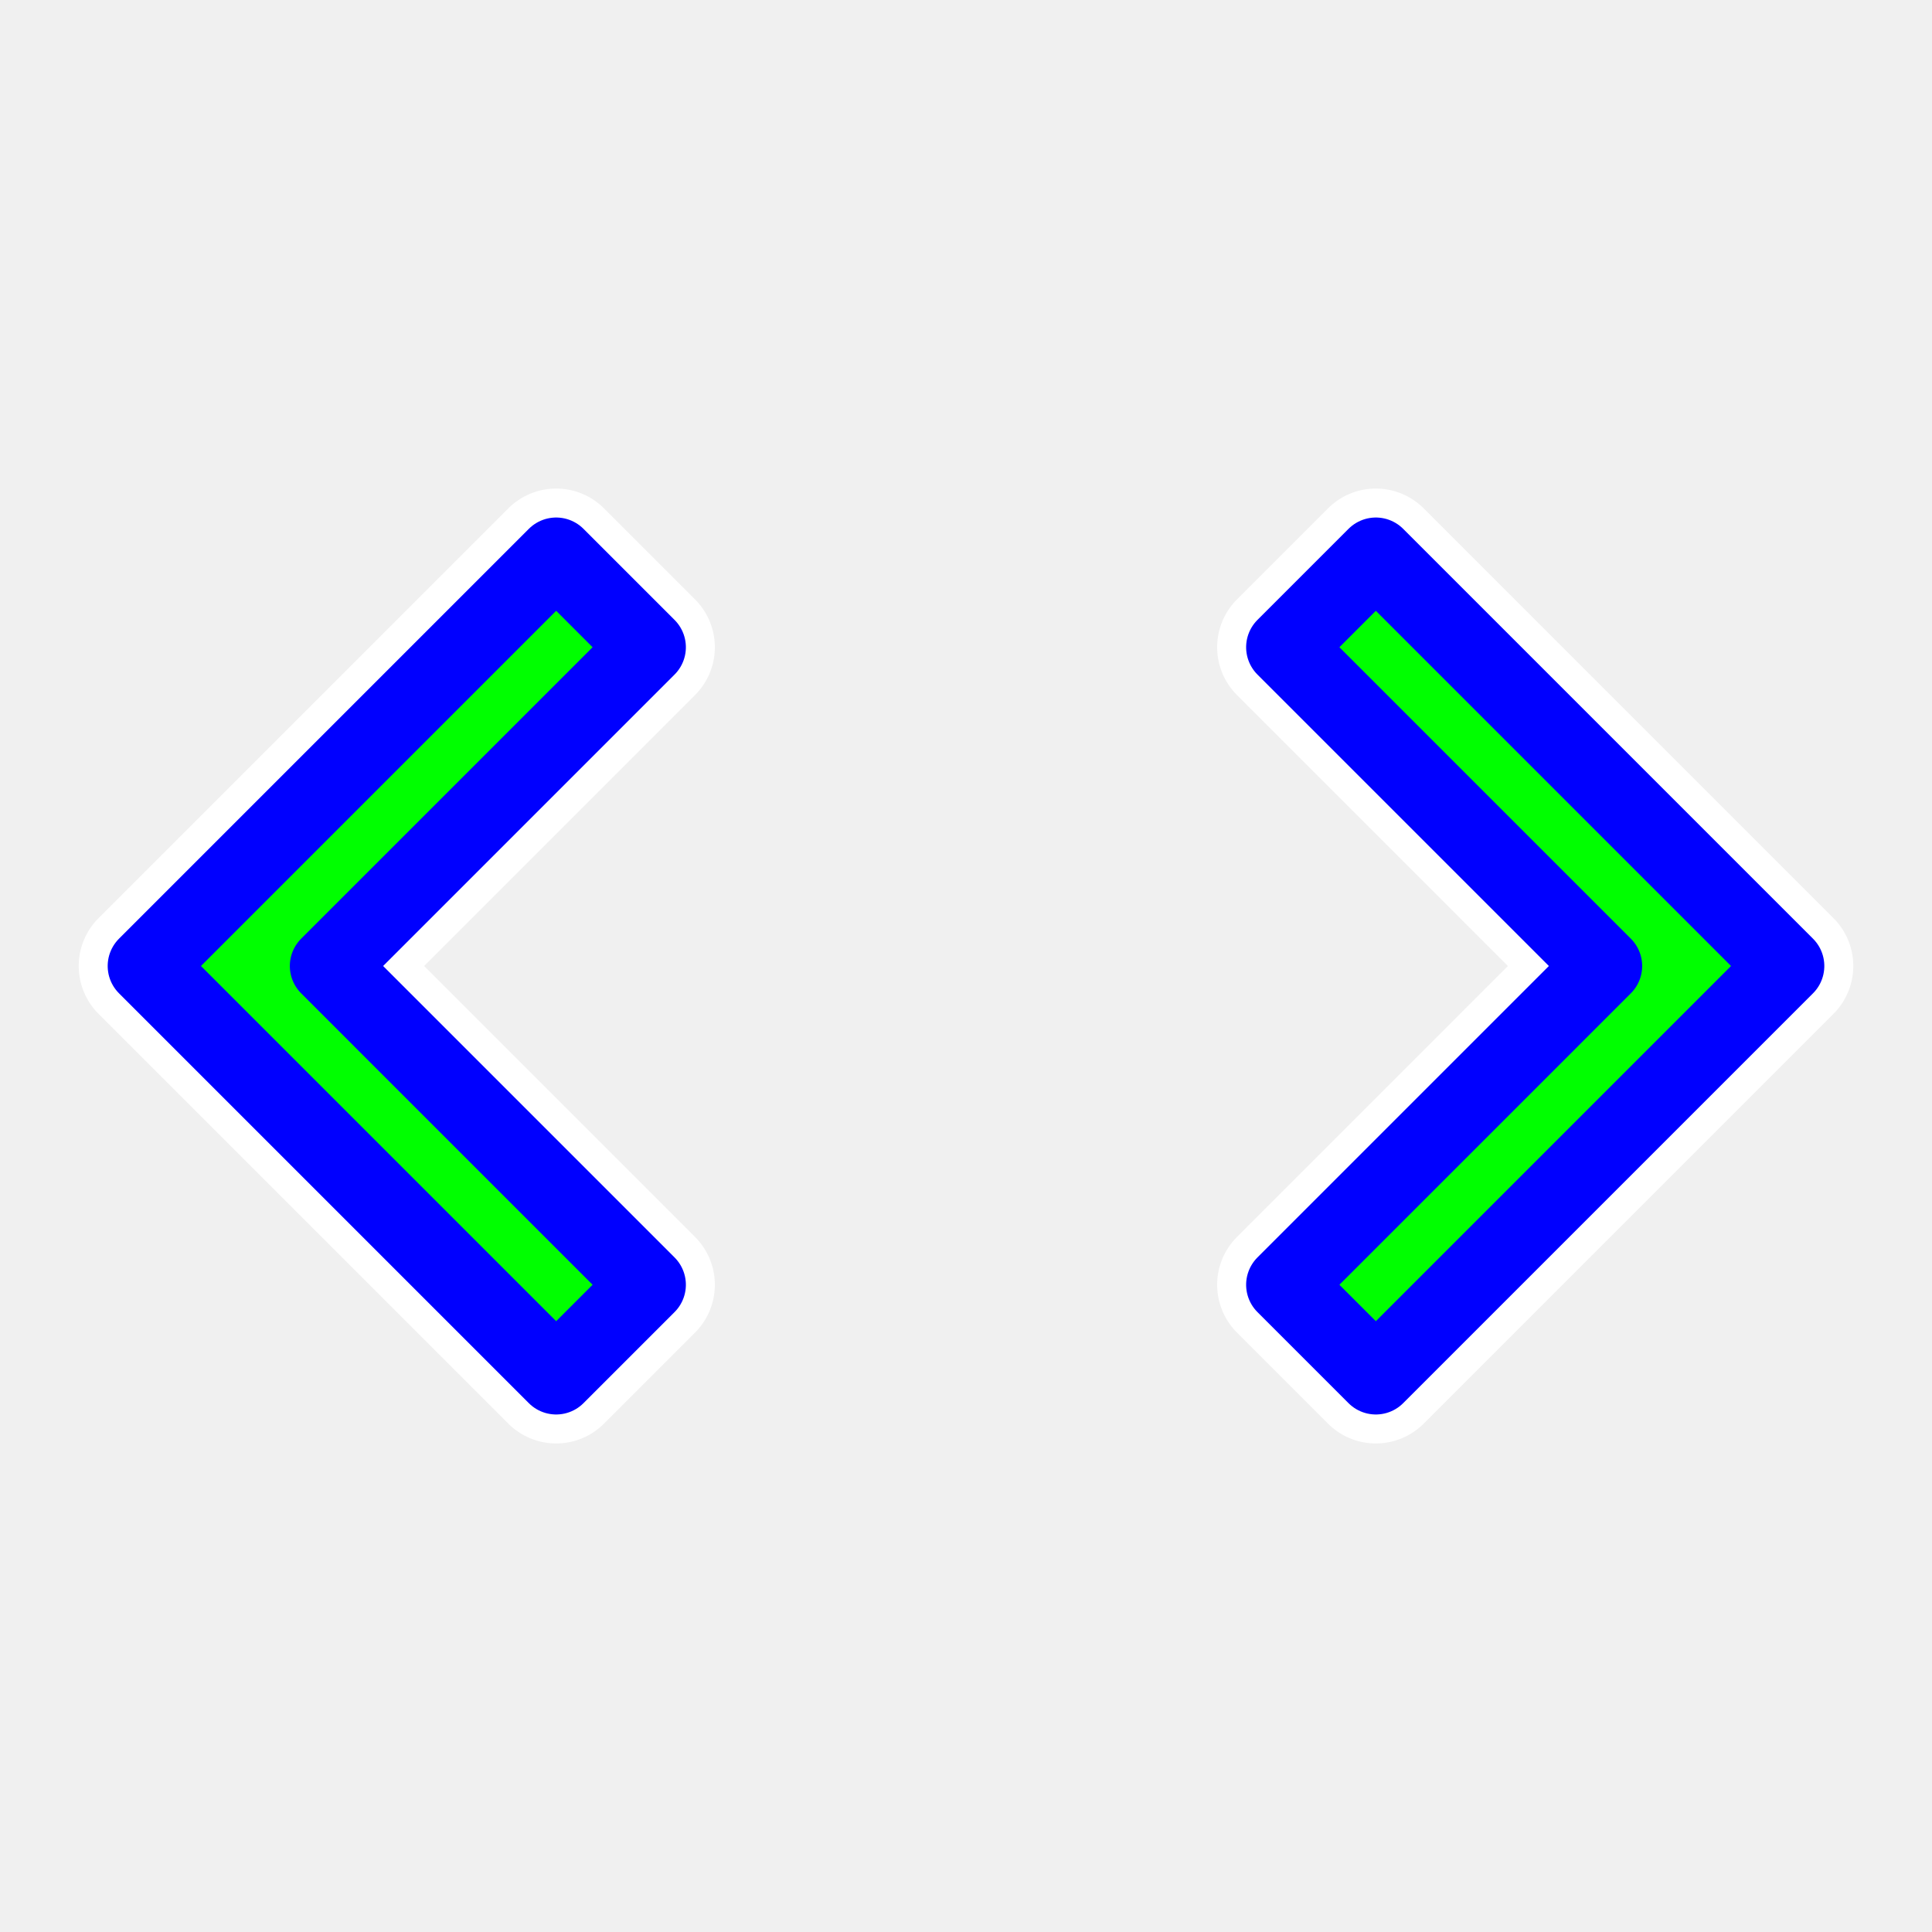
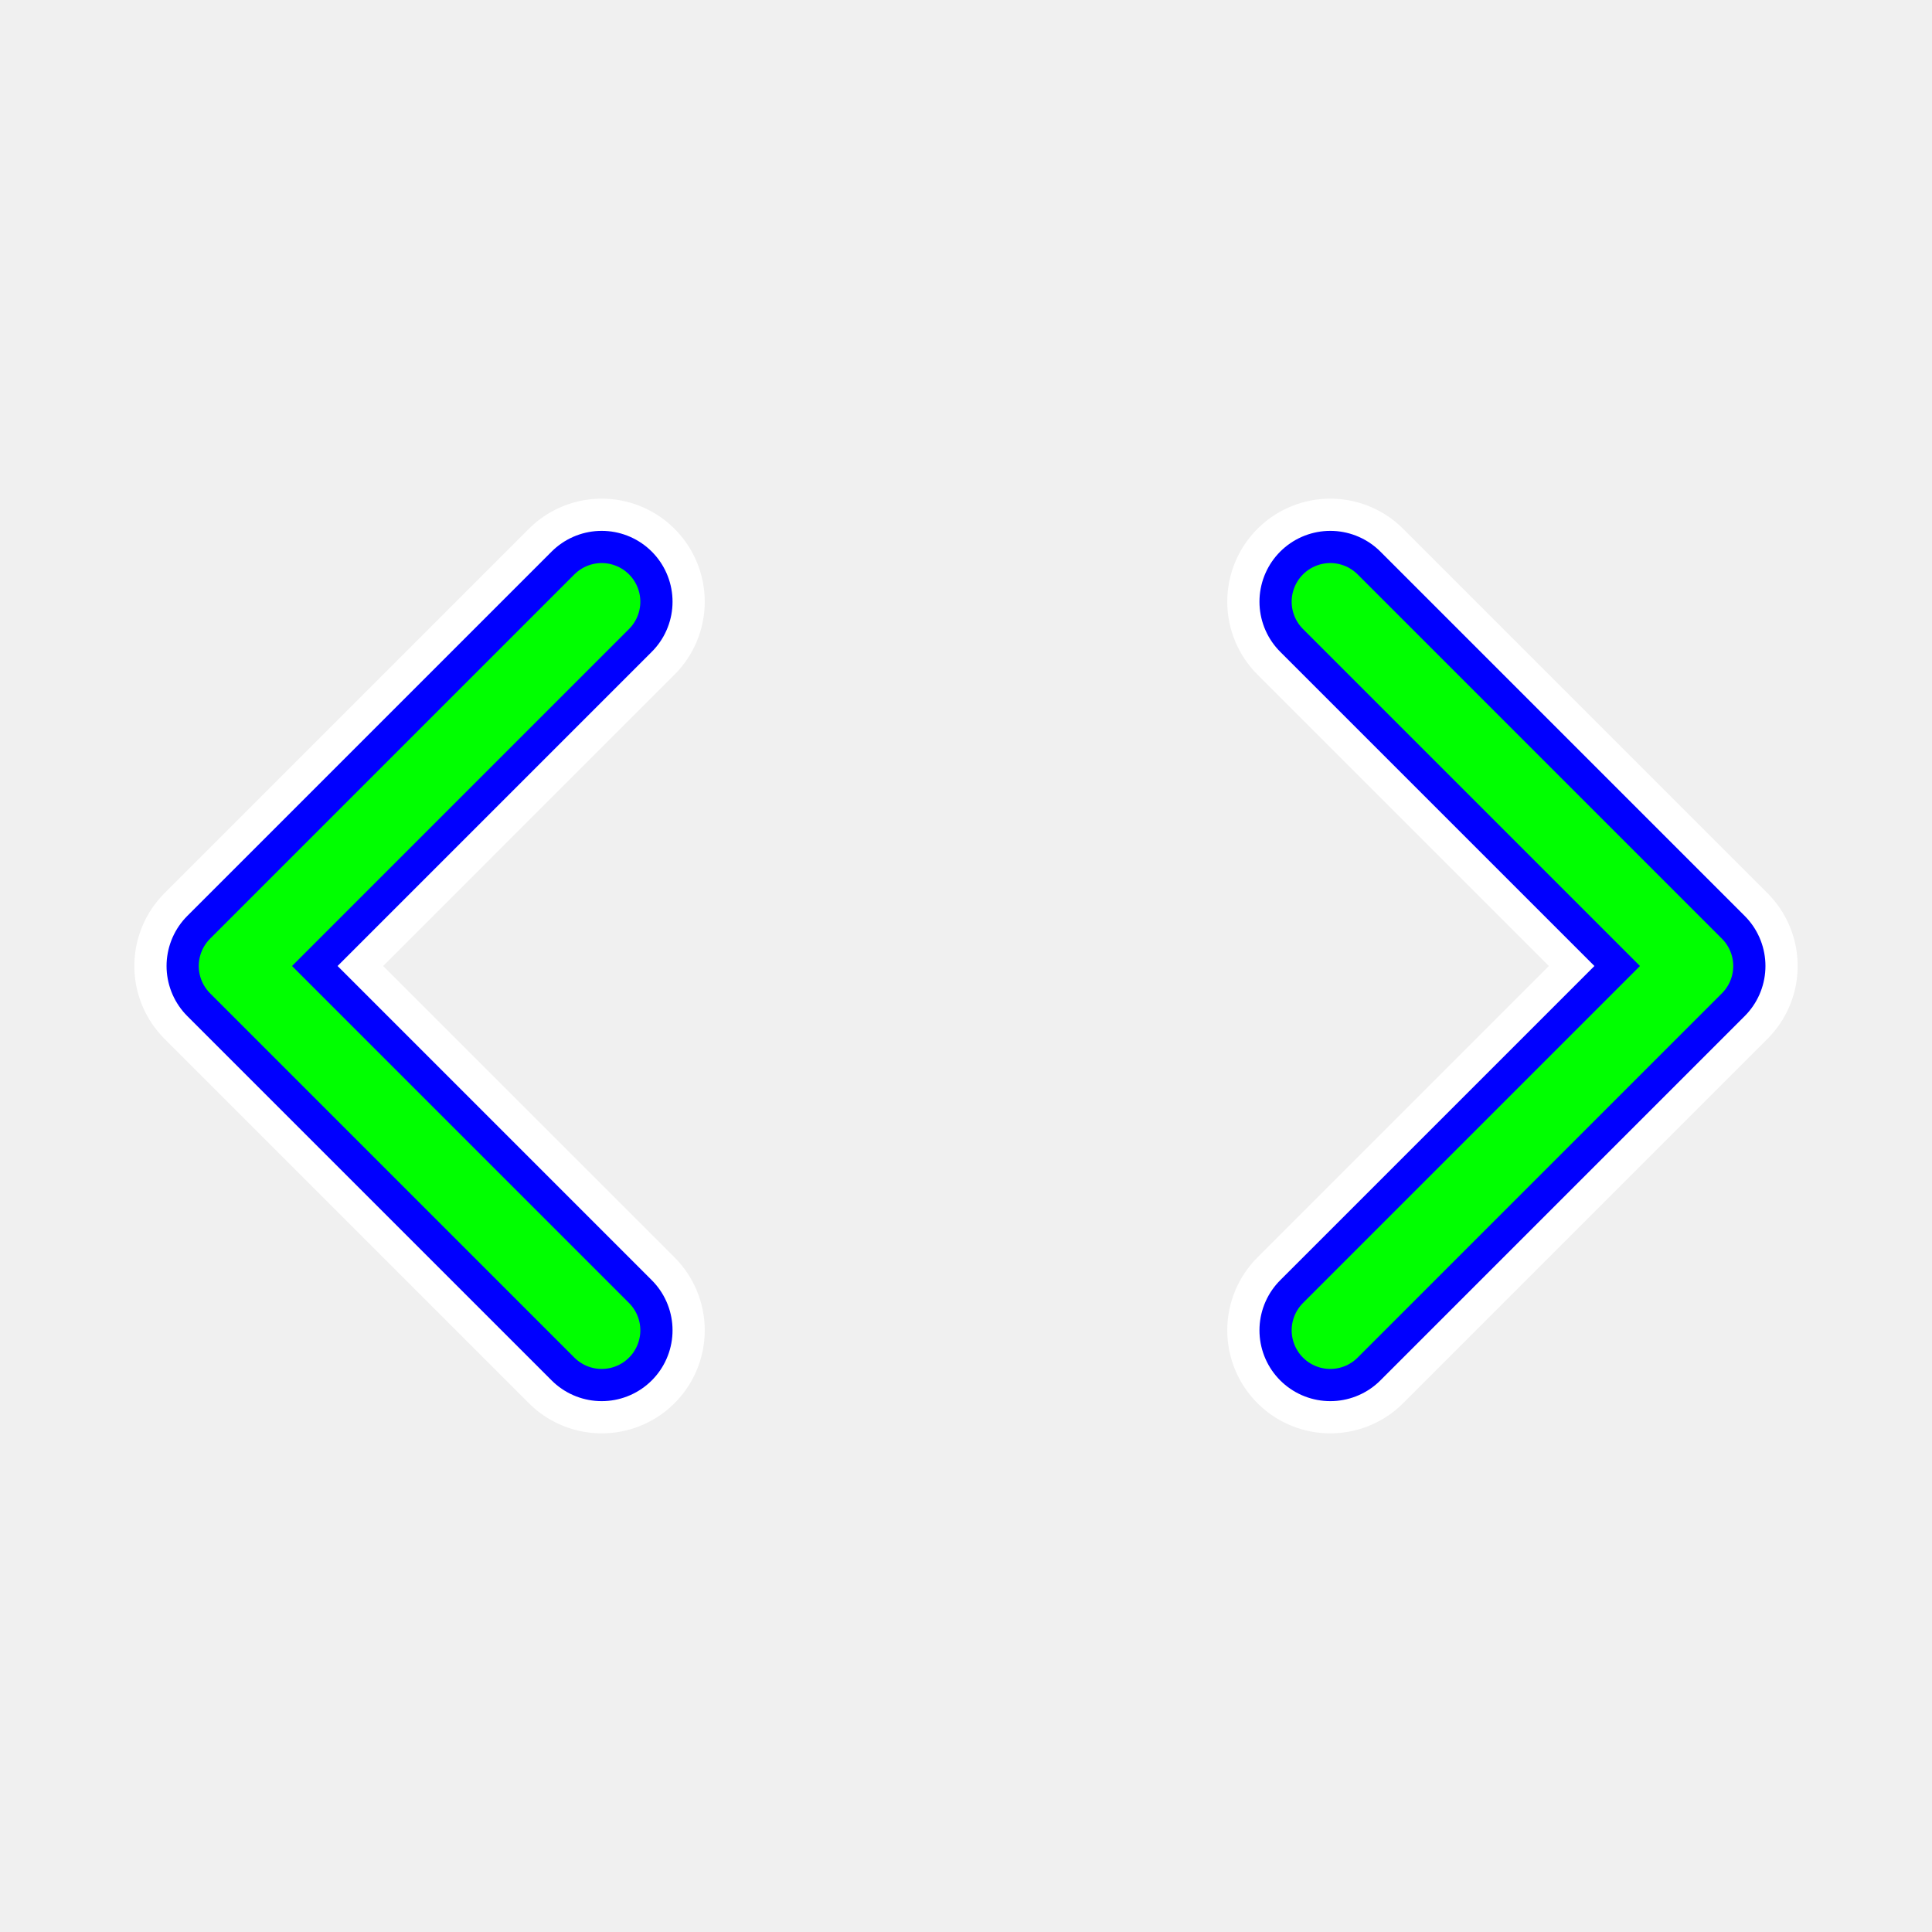
<svg xmlns="http://www.w3.org/2000/svg" width="257" height="257" viewBox="0 0 24 24">
  <g fill="none" stroke-linejoin="round" stroke-linecap="round" transform="translate(12, 12) rotate(45) scale(0.8) translate(-12, -12)">
-     <path fill="#FFFFFF" stroke="#FFFFFF" stroke-width="2.1" d="M5 12H3v9h9v-2H5zm7-7h7v7h2V3h-9z" />
-     <path fill="#00FF00" stroke="#0000FF" stroke-width="1.2" d="M5 12H3v9h9v-2H5zm7-7h7v7h2V3h-9z" />
+     <path stroke="#FFFFFF" stroke-width="3.2" d="M 4 12 V 20 H 12 M 12 4 H 20 V 12" />
+     <path stroke="#0000FF" stroke-width="2.2" d="M 4 12 V 20 H 12 M 12 4 H 20 V 12" />
+     <path stroke="#00FF00" stroke-width="1.2" d="M 4 12 V 20 H 12 M 12 4 H 20 V 12" />
  </g>
</svg>
